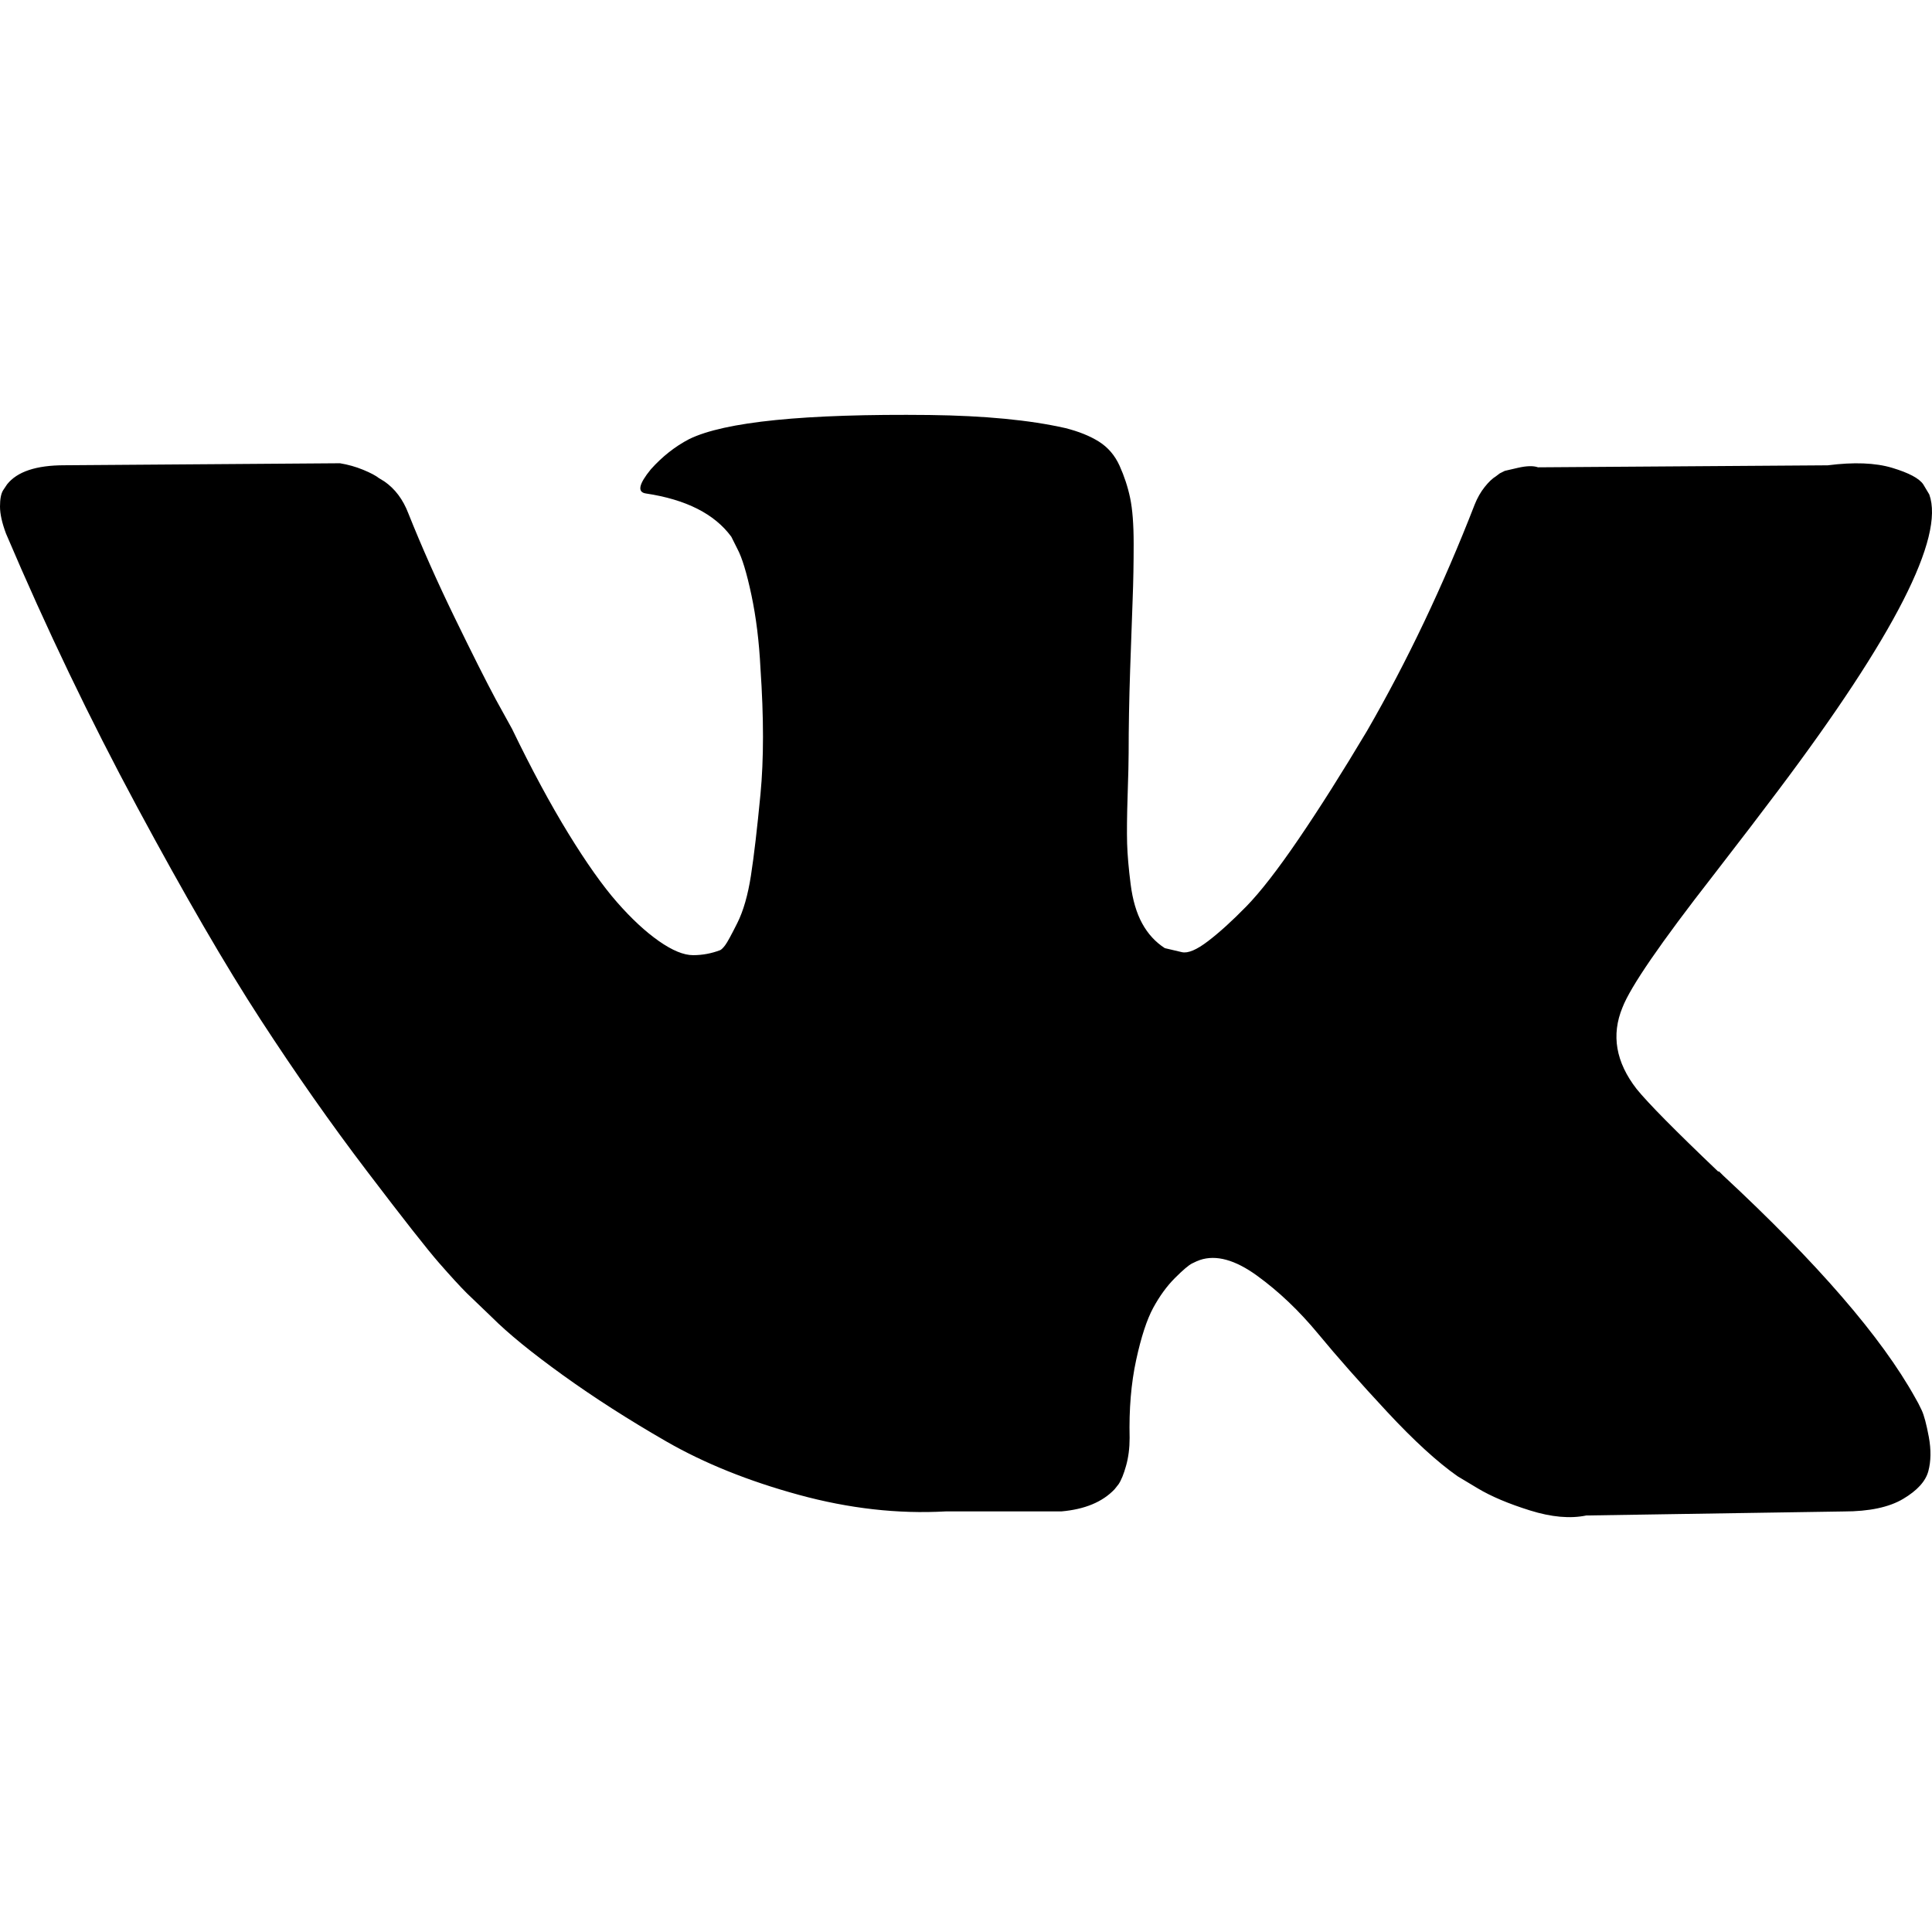
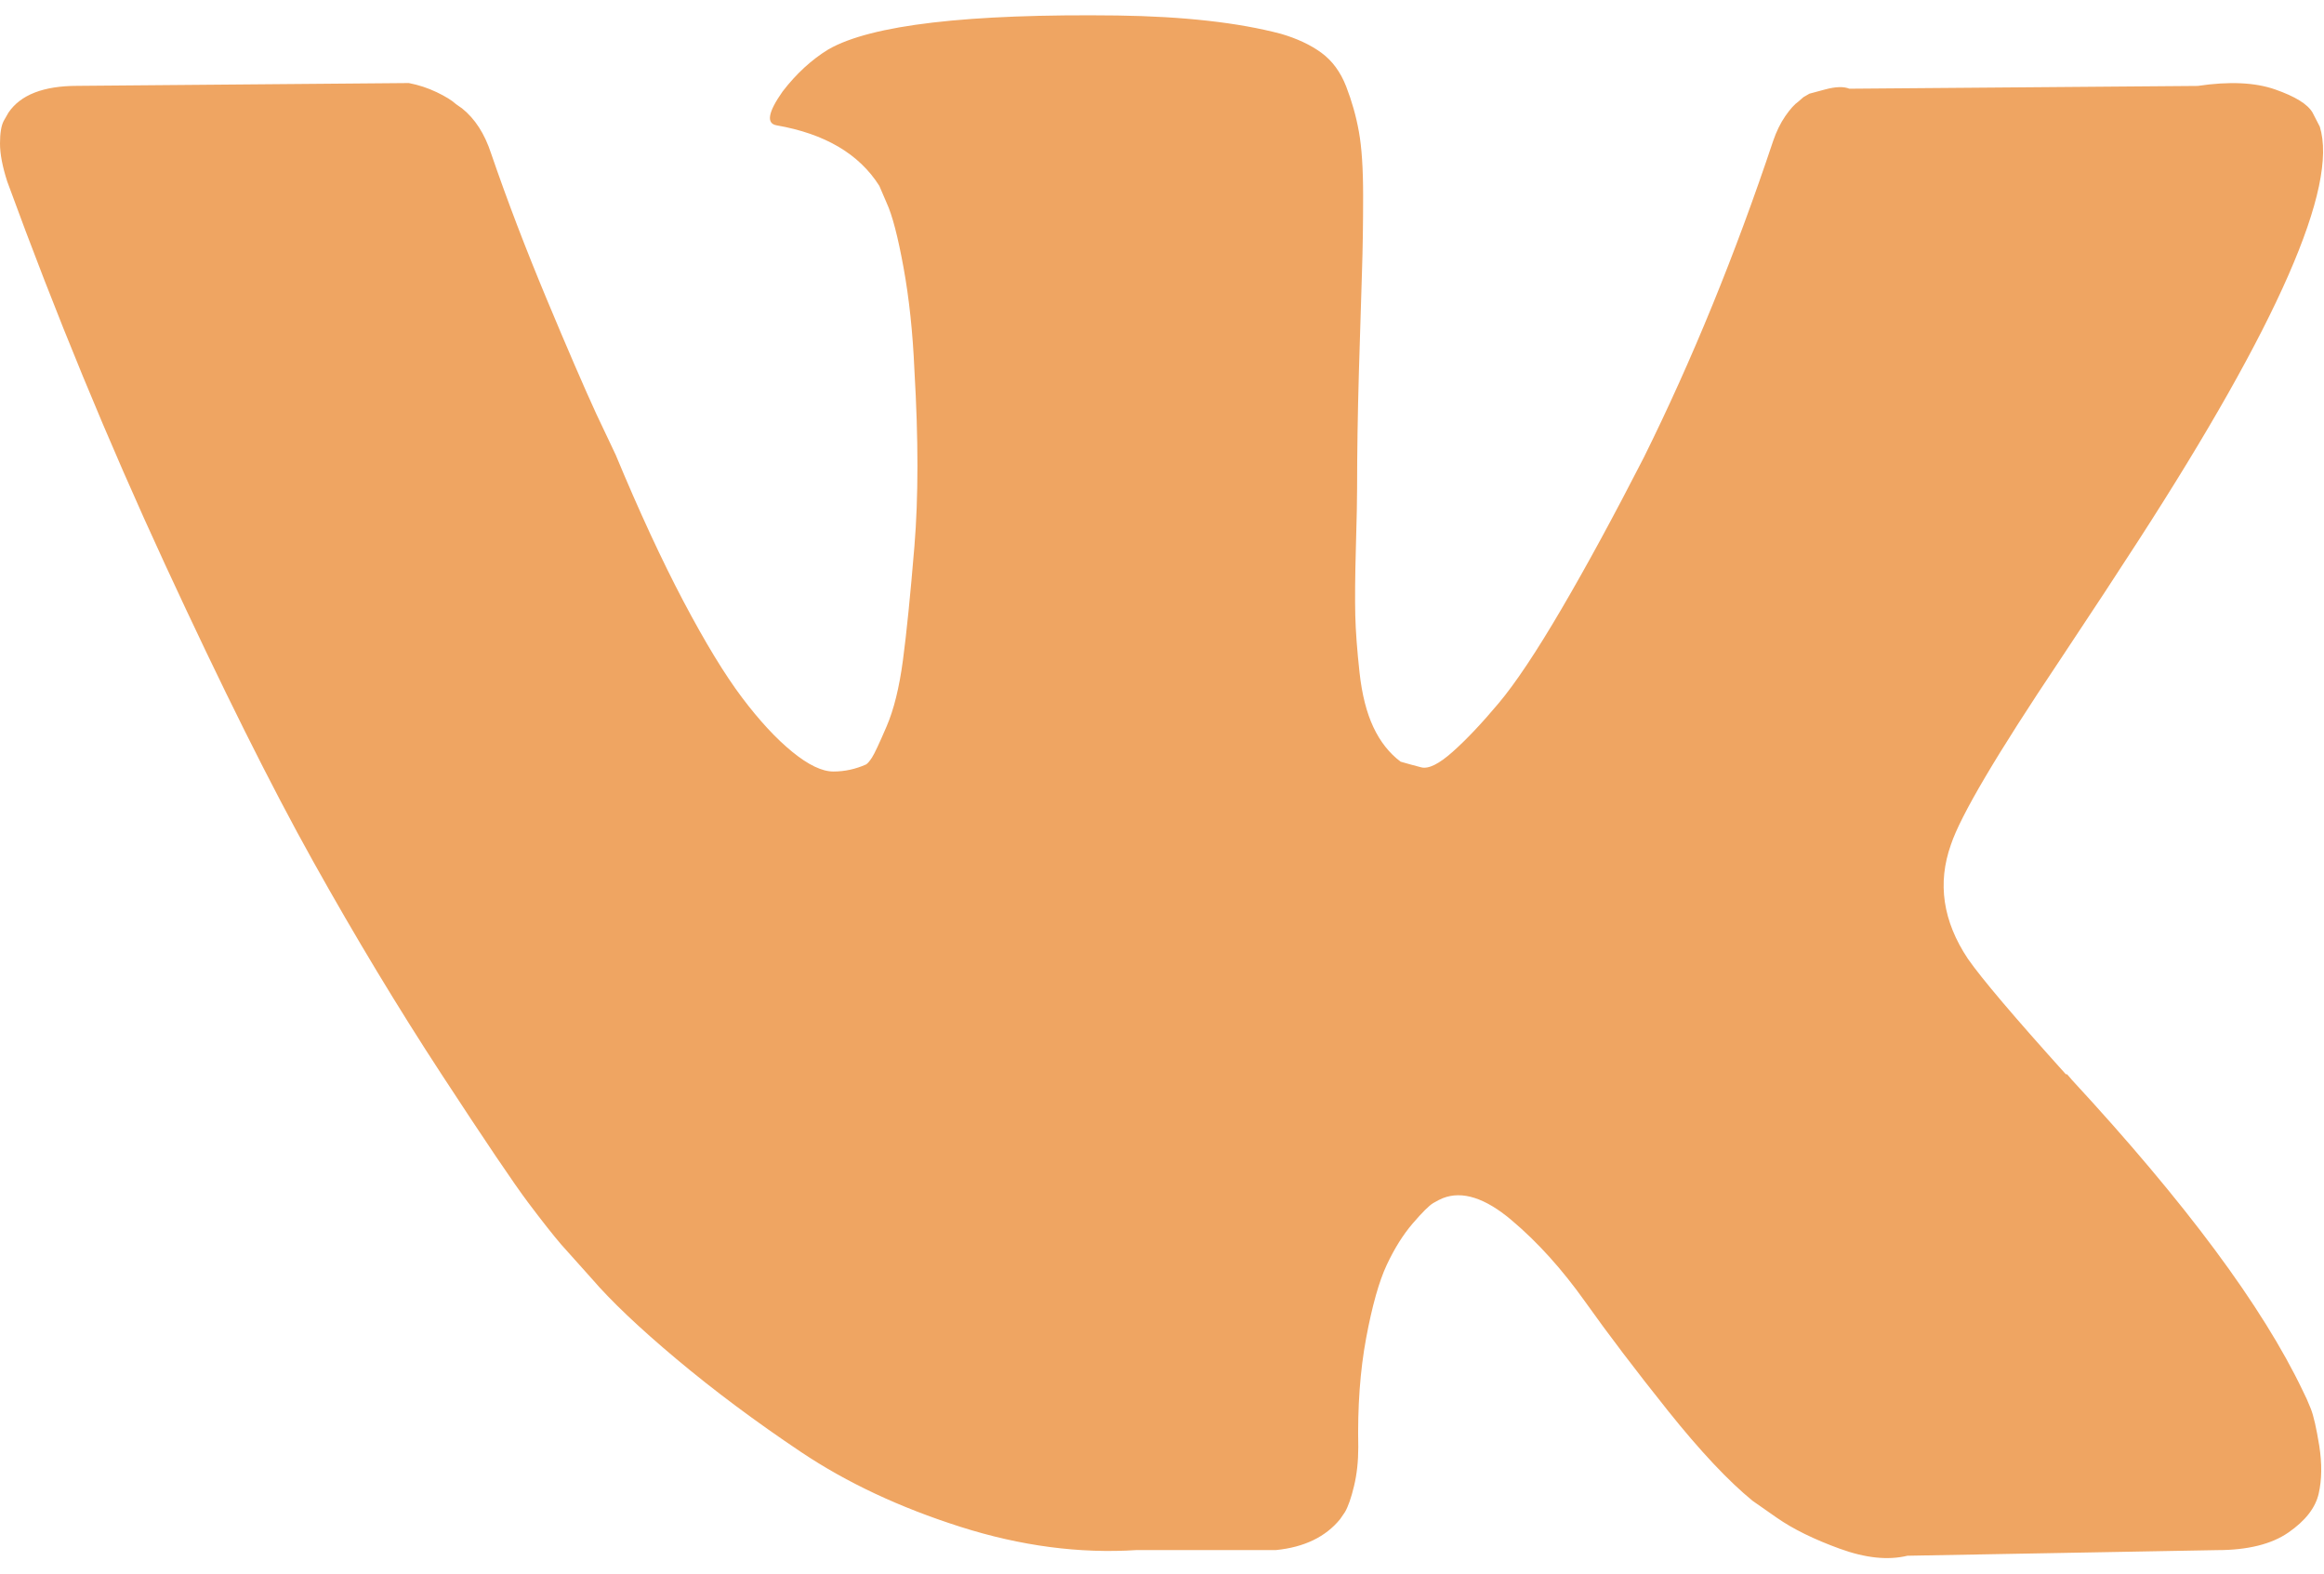
- <svg xmlns="http://www.w3.org/2000/svg" version="1.1" id="Capa_1" x="0px" y="0px" viewBox="0 0 548.358 548.358" style="enable-background:new 0 0 548.358 548.358;" xml:space="preserve">
-   <g>
-     <path d="M545.451,400.298c-0.664-1.431-1.283-2.618-1.858-3.569c-9.514-17.135-27.695-38.167-54.532-63.102l-0.567-0.571 l-0.284-0.28l-0.287-0.287h-0.288c-12.18-11.611-19.893-19.418-23.123-23.415c-5.91-7.614-7.234-15.321-4.004-23.13 c2.282-5.9,10.854-18.36,25.696-37.397c7.807-10.089,13.99-18.175,18.556-24.267c32.931-43.78,47.208-71.756,42.828-83.939 l-1.701-2.847c-1.143-1.714-4.093-3.282-8.846-4.712c-4.764-1.427-10.853-1.663-18.278-0.712l-82.224,0.568 c-1.332-0.472-3.234-0.428-5.712,0.144c-2.475,0.572-3.713,0.859-3.713,0.859l-1.431,0.715l-1.136,0.859 c-0.952,0.568-1.999,1.567-3.142,2.995c-1.137,1.423-2.088,3.093-2.848,4.996c-8.952,23.031-19.13,44.444-30.553,64.238 c-7.043,11.803-13.511,22.032-19.418,30.693c-5.899,8.658-10.848,15.037-14.842,19.126c-4,4.093-7.61,7.372-10.852,9.849 c-3.237,2.478-5.708,3.525-7.419,3.142c-1.715-0.383-3.33-0.763-4.859-1.143c-2.663-1.714-4.805-4.045-6.42-6.995 c-1.622-2.95-2.714-6.663-3.285-11.136c-0.568-4.476-0.904-8.326-1-11.563c-0.089-3.233-0.048-7.806,0.145-13.706 c0.198-5.903,0.287-9.897,0.287-11.991c0-7.234,0.141-15.085,0.424-23.555c0.288-8.47,0.521-15.181,0.716-20.125 c0.194-4.949,0.284-10.185,0.284-15.705s-0.336-9.849-1-12.991c-0.656-3.138-1.663-6.184-2.99-9.137 c-1.335-2.95-3.289-5.232-5.853-6.852c-2.569-1.618-5.763-2.902-9.564-3.856c-10.089-2.283-22.936-3.518-38.547-3.71 c-35.401-0.38-58.148,1.906-68.236,6.855c-3.997,2.091-7.614,4.948-10.848,8.562c-3.427,4.189-3.905,6.475-1.431,6.851 c11.422,1.711,19.508,5.804,24.267,12.275l1.715,3.429c1.334,2.474,2.666,6.854,3.999,13.134c1.331,6.28,2.19,13.227,2.568,20.837 c0.95,13.897,0.95,25.793,0,35.689c-0.953,9.9-1.853,17.607-2.712,23.127c-0.859,5.52-2.143,9.993-3.855,13.418 c-1.715,3.426-2.856,5.52-3.428,6.28c-0.571,0.76-1.047,1.239-1.425,1.427c-2.474,0.948-5.047,1.431-7.71,1.431 c-2.667,0-5.901-1.334-9.707-4c-3.805-2.666-7.754-6.328-11.847-10.992c-4.093-4.665-8.709-11.184-13.85-19.558 c-5.137-8.374-10.467-18.271-15.987-29.691l-4.567-8.282c-2.855-5.328-6.755-13.086-11.704-23.267 c-4.952-10.185-9.329-20.037-13.134-29.554c-1.521-3.997-3.806-7.04-6.851-9.134l-1.429-0.859c-0.95-0.76-2.475-1.567-4.567-2.427 c-2.095-0.859-4.281-1.475-6.567-1.854l-78.229,0.568c-7.994,0-13.418,1.811-16.274,5.428l-1.143,1.711 C0.288,140.146,0,141.668,0,143.763c0,2.094,0.571,4.664,1.714,7.707c11.42,26.84,23.839,52.725,37.257,77.659 c13.418,24.934,25.078,45.019,34.973,60.237c9.897,15.229,19.985,29.602,30.264,43.112c10.279,13.515,17.083,22.176,20.412,25.981 c3.333,3.812,5.951,6.662,7.854,8.565l7.139,6.851c4.568,4.569,11.276,10.041,20.127,16.416 c8.853,6.379,18.654,12.659,29.408,18.85c10.756,6.181,23.269,11.225,37.546,15.126c14.275,3.905,28.169,5.472,41.684,4.716h32.834 c6.659-0.575,11.704-2.669,15.133-6.283l1.136-1.431c0.764-1.136,1.479-2.901,2.139-5.276c0.668-2.379,1-5,1-7.851 c-0.195-8.183,0.428-15.558,1.852-22.124c1.423-6.564,3.045-11.513,4.859-14.846c1.813-3.33,3.859-6.14,6.136-8.418 c2.282-2.283,3.908-3.666,4.862-4.142c0.948-0.479,1.705-0.804,2.276-0.999c4.568-1.522,9.944-0.048,16.136,4.429 c6.187,4.473,11.99,9.996,17.418,16.56c5.425,6.57,11.943,13.941,19.555,22.124c7.617,8.186,14.277,14.271,19.985,18.274 l5.708,3.426c3.812,2.286,8.761,4.38,14.853,6.283c6.081,1.902,11.409,2.378,15.984,1.427l73.087-1.14 c7.229,0,12.854-1.197,16.844-3.572c3.998-2.379,6.373-5,7.139-7.851c0.764-2.854,0.805-6.092,0.145-9.712 C546.782,404.25,546.115,401.725,545.451,400.298z" />
-   </g>
+ <svg xmlns="http://www.w3.org/2000/svg" width="96" height="65" viewBox="0 0 96 65" fill="none">
+   <path d="M95.453 58.18C95.337 57.888 95.229 57.647 95.128 57.453C93.463 53.963 90.281 49.679 85.585 44.601L85.486 44.484L85.436 44.427L85.386 44.369H85.335C83.204 42.004 81.854 40.414 81.289 39.6C80.255 38.049 80.023 36.479 80.588 34.889C80.987 33.687 82.488 31.149 85.085 27.272C86.451 25.217 87.533 23.57 88.332 22.329C94.095 13.413 96.594 7.715 95.827 5.233L95.529 4.654C95.329 4.304 94.813 3.985 93.981 3.694C93.148 3.403 92.082 3.355 90.783 3.549L76.394 3.664C76.161 3.568 75.828 3.577 75.394 3.694C74.961 3.81 74.744 3.869 74.744 3.869L74.494 4.014L74.295 4.189C74.129 4.305 73.945 4.508 73.745 4.799C73.546 5.089 73.38 5.429 73.247 5.817C71.68 10.508 69.899 14.869 67.9 18.901C66.668 21.304 65.536 23.388 64.502 25.152C63.47 26.915 62.604 28.215 61.905 29.047C61.205 29.881 60.573 30.549 60.006 31.053C59.439 31.558 59.007 31.771 58.707 31.693C58.407 31.615 58.124 31.538 57.857 31.46C57.391 31.111 57.016 30.637 56.733 30.036C56.45 29.435 56.258 28.679 56.159 27.768C56.059 26.856 56 26.072 55.984 25.413C55.968 24.754 55.975 23.823 56.009 22.621C56.044 21.419 56.059 20.605 56.059 20.179C56.059 18.705 56.084 17.106 56.133 15.381C56.184 13.656 56.225 12.289 56.259 11.282C56.293 10.274 56.308 9.208 56.308 8.084C56.308 6.959 56.25 6.078 56.133 5.438C56.019 4.799 55.842 4.178 55.61 3.577C55.377 2.976 55.035 2.511 54.586 2.181C54.136 1.852 53.577 1.59 52.912 1.396C51.147 0.931 48.898 0.679 46.166 0.64C39.971 0.563 35.991 1.028 34.225 2.036C33.526 2.462 32.893 3.044 32.327 3.78C31.727 4.633 31.644 5.099 32.077 5.176C34.075 5.524 35.49 6.358 36.323 7.676L36.623 8.374C36.857 8.878 37.09 9.77 37.323 11.049C37.556 12.328 37.706 13.743 37.773 15.293C37.939 18.123 37.939 20.546 37.773 22.562C37.606 24.578 37.448 26.148 37.298 27.272C37.148 28.397 36.923 29.308 36.623 30.005C36.323 30.703 36.123 31.13 36.023 31.284C35.923 31.439 35.84 31.537 35.774 31.575C35.341 31.768 34.891 31.866 34.425 31.866C33.958 31.866 33.392 31.595 32.726 31.052C32.06 30.509 31.369 29.763 30.653 28.813C29.937 27.863 29.129 26.535 28.229 24.829C27.33 23.124 26.398 21.108 25.431 18.782L24.632 17.095C24.133 16.01 23.45 14.43 22.584 12.356C21.718 10.282 20.951 8.275 20.286 6.337C20.02 5.523 19.62 4.903 19.087 4.477L18.837 4.302C18.67 4.147 18.404 3.983 18.037 3.807C17.671 3.632 17.288 3.507 16.888 3.43L3.198 3.546C1.799 3.546 0.85 3.914 0.35 4.651L0.15 5C0.05 5.194 0 5.504 0 5.93C0 6.357 0.1 6.88 0.3 7.5C2.298 12.967 4.472 18.239 6.82 23.317C9.168 28.396 11.209 32.486 12.94 35.586C14.672 38.688 16.437 41.615 18.236 44.367C20.035 47.119 21.226 48.883 21.808 49.658C22.392 50.435 22.85 51.015 23.183 51.403L24.432 52.798C25.232 53.729 26.405 54.843 27.954 56.142C29.503 57.441 31.219 58.72 33.101 59.981C34.983 61.24 37.173 62.267 39.671 63.062C42.169 63.857 44.601 64.176 46.966 64.022H52.712C53.877 63.905 54.76 63.479 55.36 62.742L55.559 62.451C55.692 62.22 55.818 61.86 55.933 61.376C56.05 60.892 56.108 60.358 56.108 59.777C56.074 58.111 56.183 56.609 56.432 55.271C56.681 53.934 56.965 52.926 57.282 52.248C57.6 51.569 57.958 50.997 58.356 50.533C58.756 50.068 59.04 49.786 59.207 49.689C59.373 49.592 59.505 49.526 59.605 49.486C60.405 49.176 61.346 49.476 62.429 50.388C63.512 51.299 64.527 52.424 65.477 53.761C66.427 55.099 67.567 56.6 68.899 58.267C70.232 59.934 71.398 61.174 72.397 61.989L73.396 62.687C74.063 63.152 74.929 63.579 75.995 63.966C77.059 64.354 77.991 64.451 78.792 64.257L91.582 64.025C92.847 64.025 93.832 63.781 94.53 63.297C95.23 62.813 95.645 62.279 95.779 61.698C95.913 61.117 95.92 60.458 95.805 59.72C95.686 58.985 95.569 58.47 95.453 58.18Z" fill="#EFA562" />
</svg>
